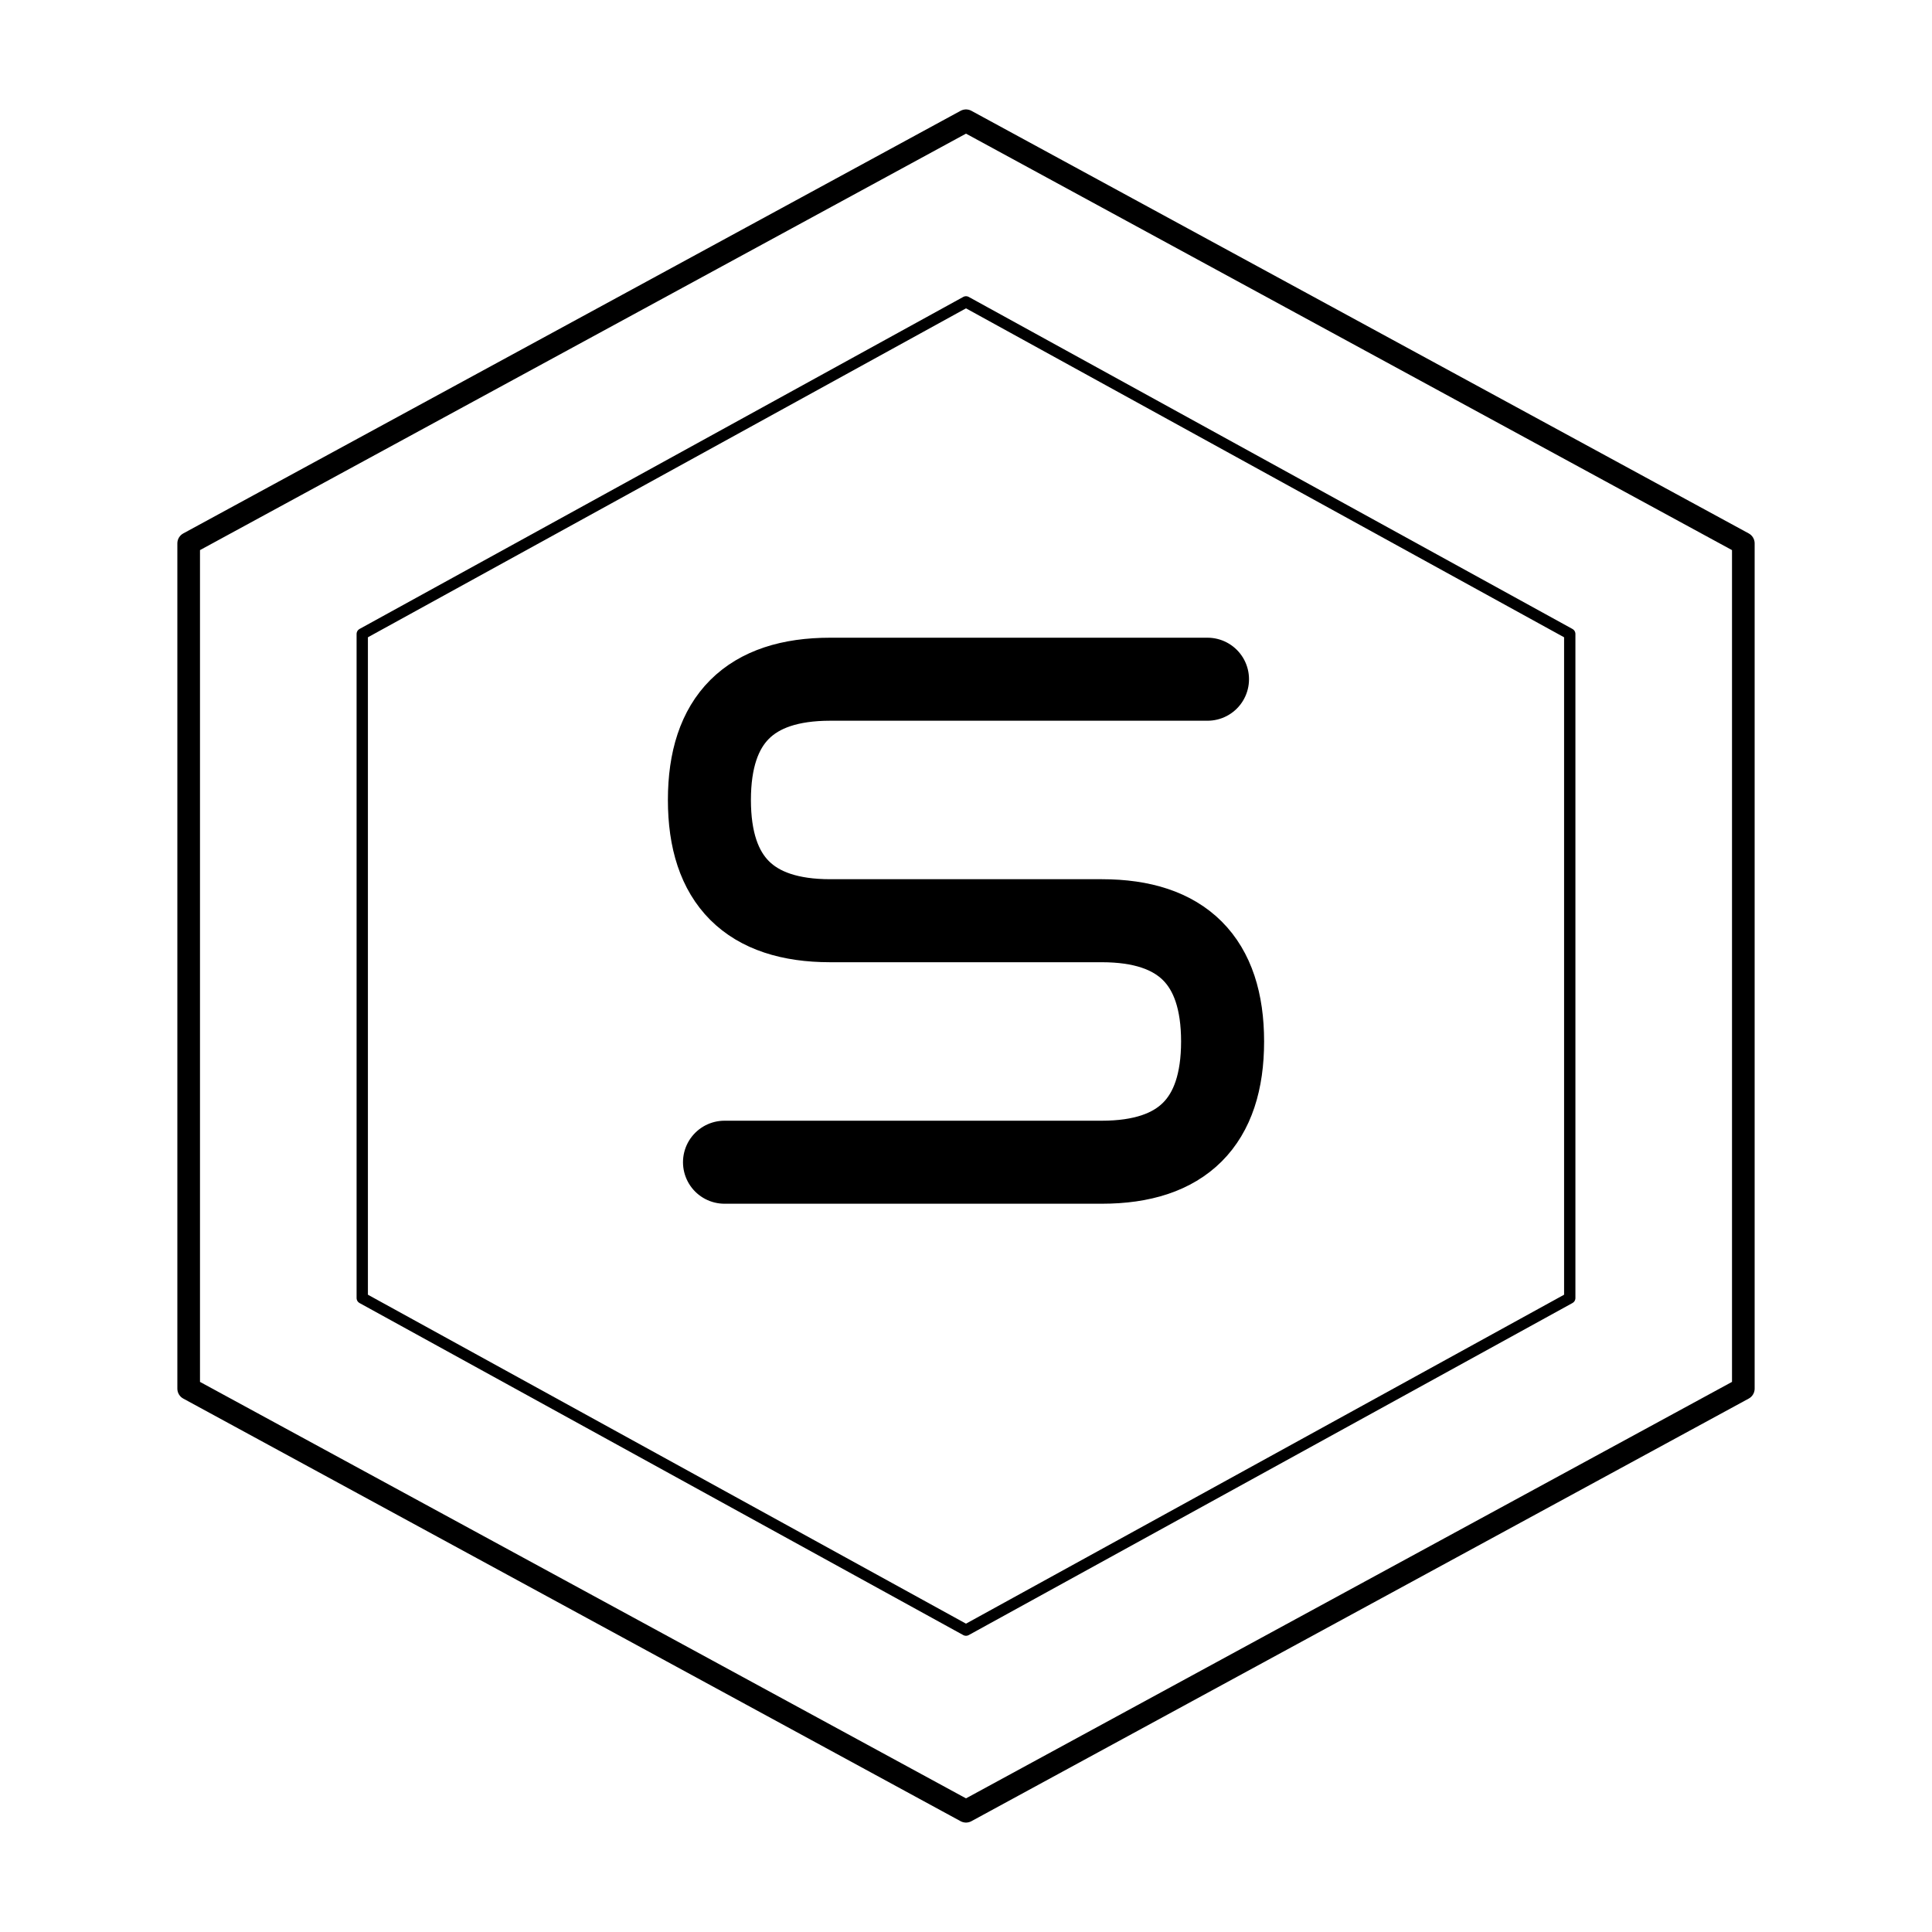
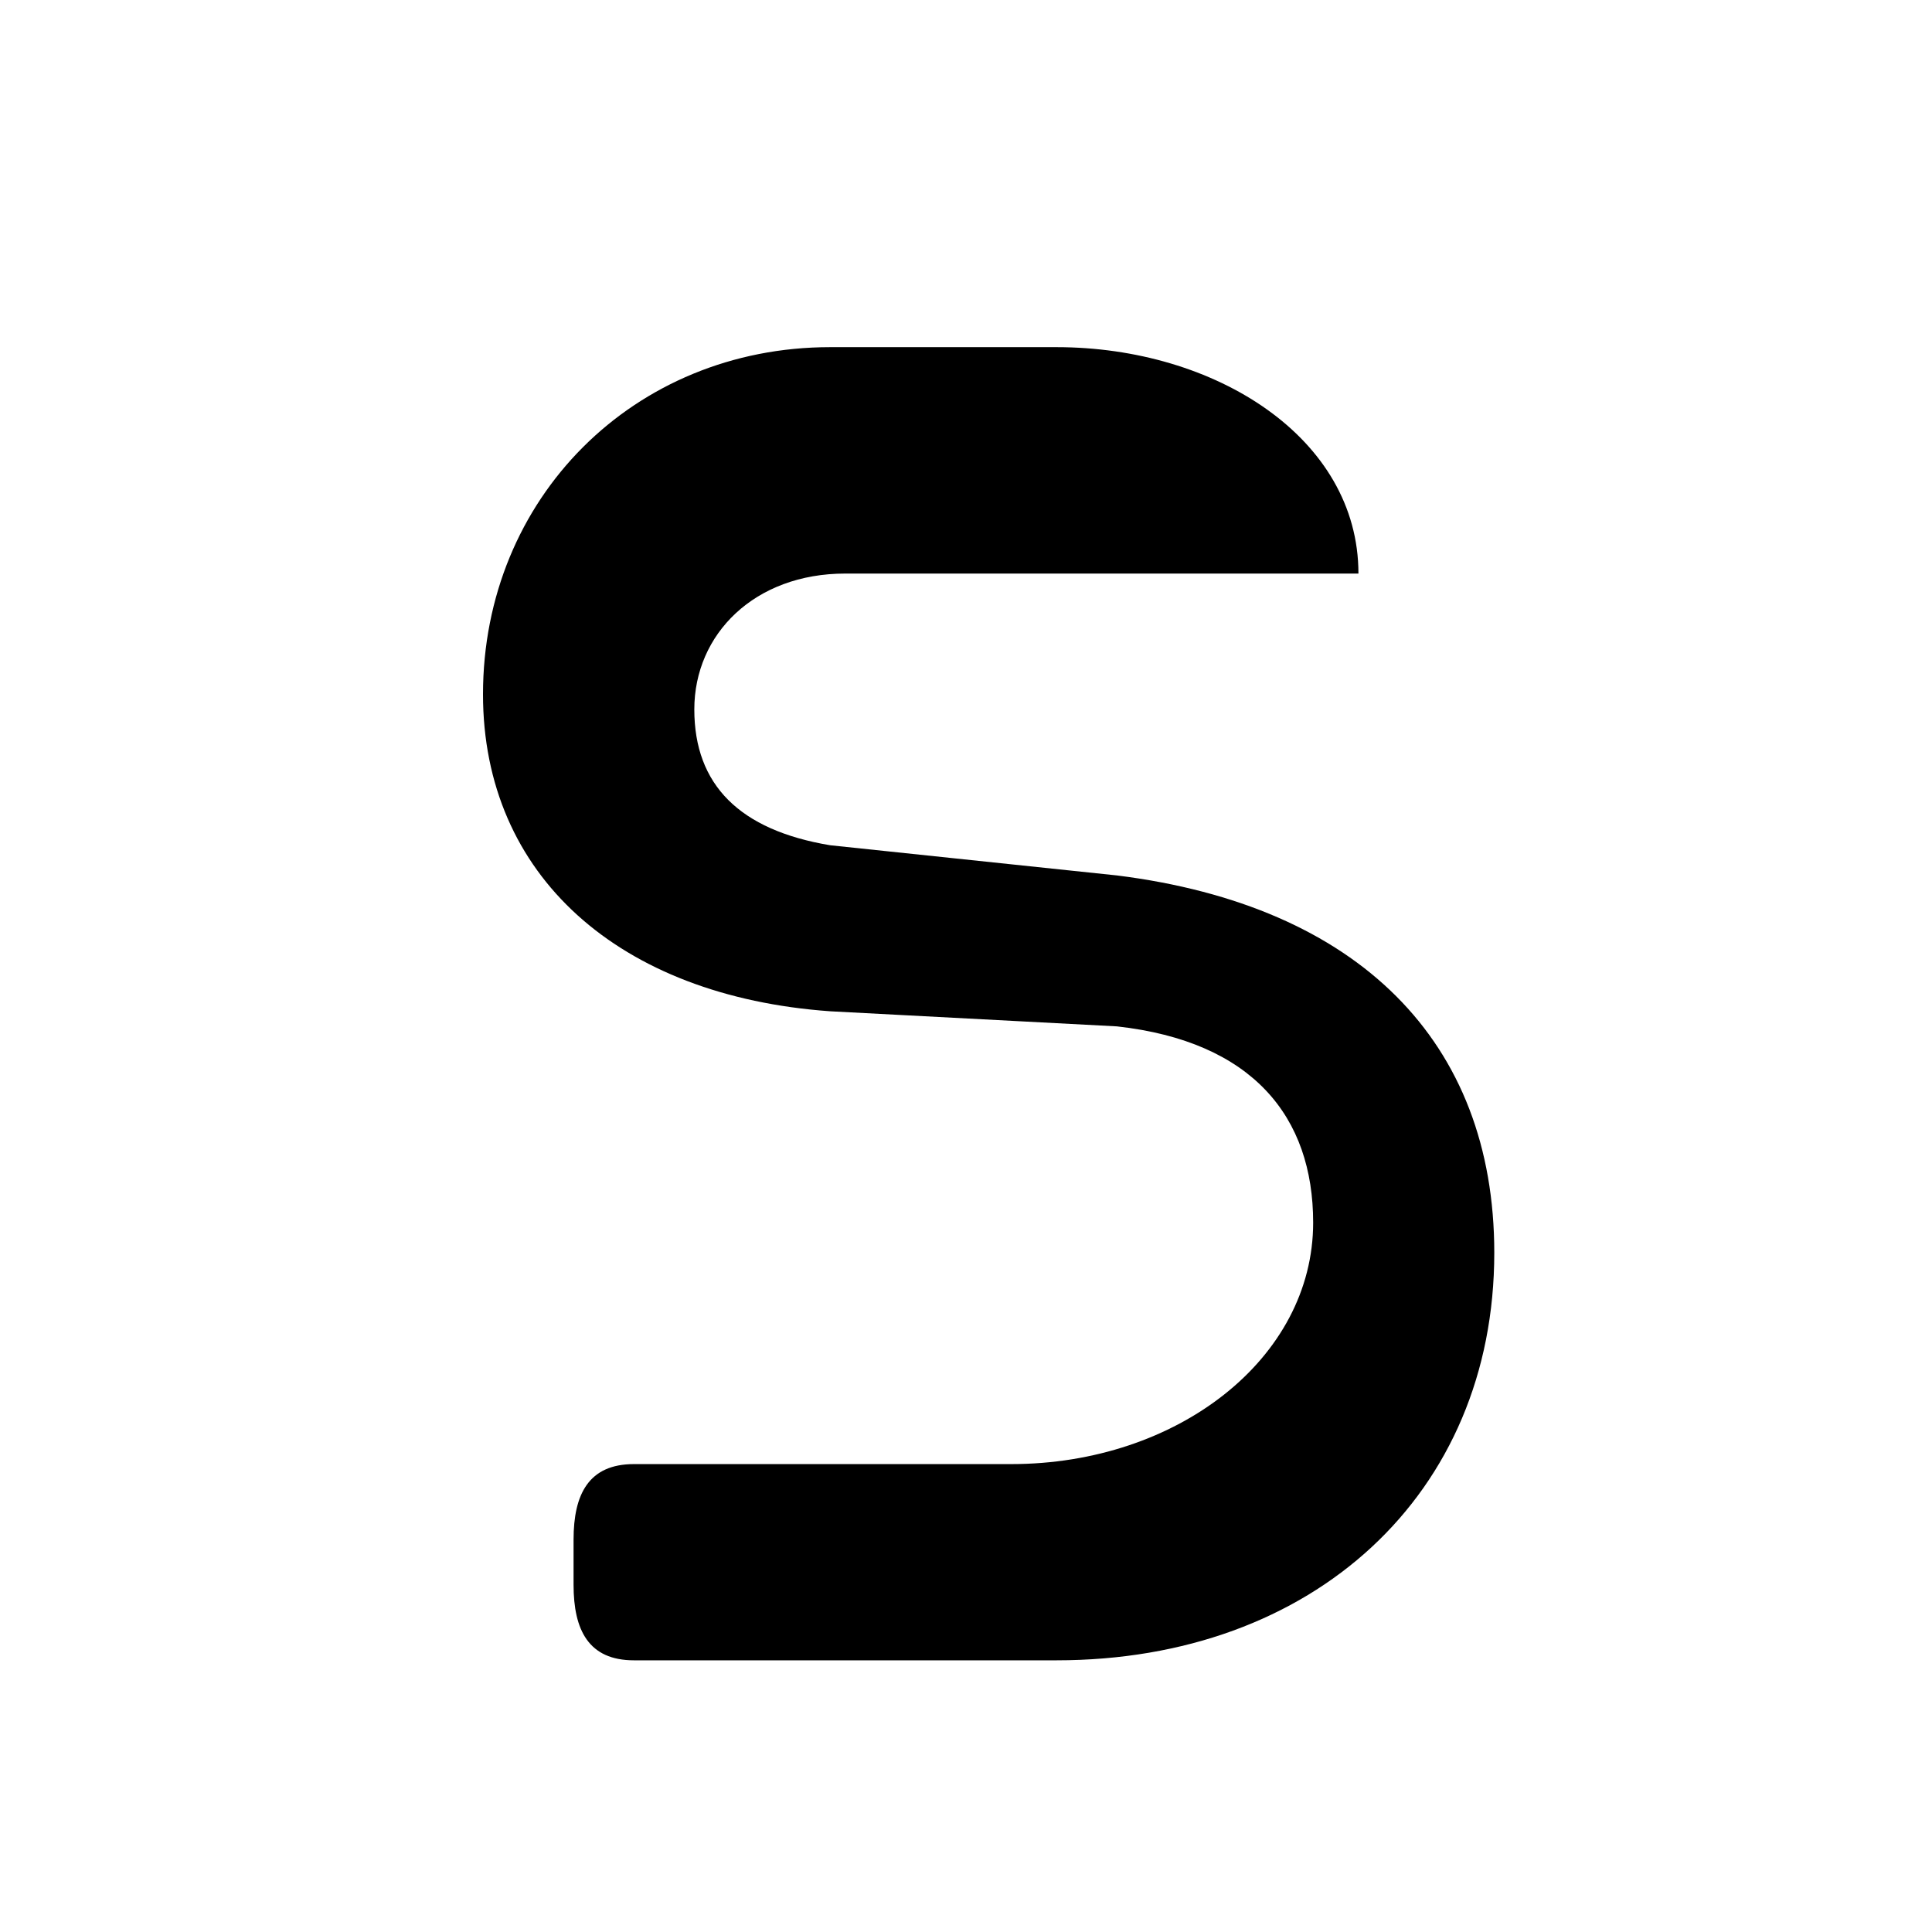
<svg xmlns="http://www.w3.org/2000/svg" viewBox="0 0 512 512" width="512" height="512">
-   <polygon points="256,32 462,144 462,368 256,480 50,368 50,144" fill="none" stroke="currentColor" stroke-width="6" stroke-linejoin="round" />
-   <polygon points="256,80 416,168 416,344 256,432 96,344 96,168" fill="none" stroke="currentColor" stroke-width="3" stroke-linejoin="round" />
-   <path d="M 320,180            L 220,180            Q 188,180 188,212            Q 188,244 220,244            L 292,244            Q 324,244 324,276            Q 324,308 292,308            L 192,308" fill="none" stroke="currentColor" stroke-width="22" stroke-linecap="round" stroke-linejoin="round" />
+   <path d="M 360 152            C 360 116, 322 92,  280 92            L 220 92            C 168 92,  128 132, 128 184            C 128 232, 164 264, 220 268            L 296 272            C 332 276, 348 296, 348 324            C 348 360, 312 388, 268 388            L 168 388            C 156 388, 152 396, 152 408            L 152 420            C 152 432, 156 440, 168 440            L 280 440            C 348 440, 396 396, 396 332            C 396 276, 360 240, 296 232            L 220 224            C 196 220, 184 208, 184 188            C 184 168, 200 152, 224 152            Z" fill="currentColor" />
</svg>
